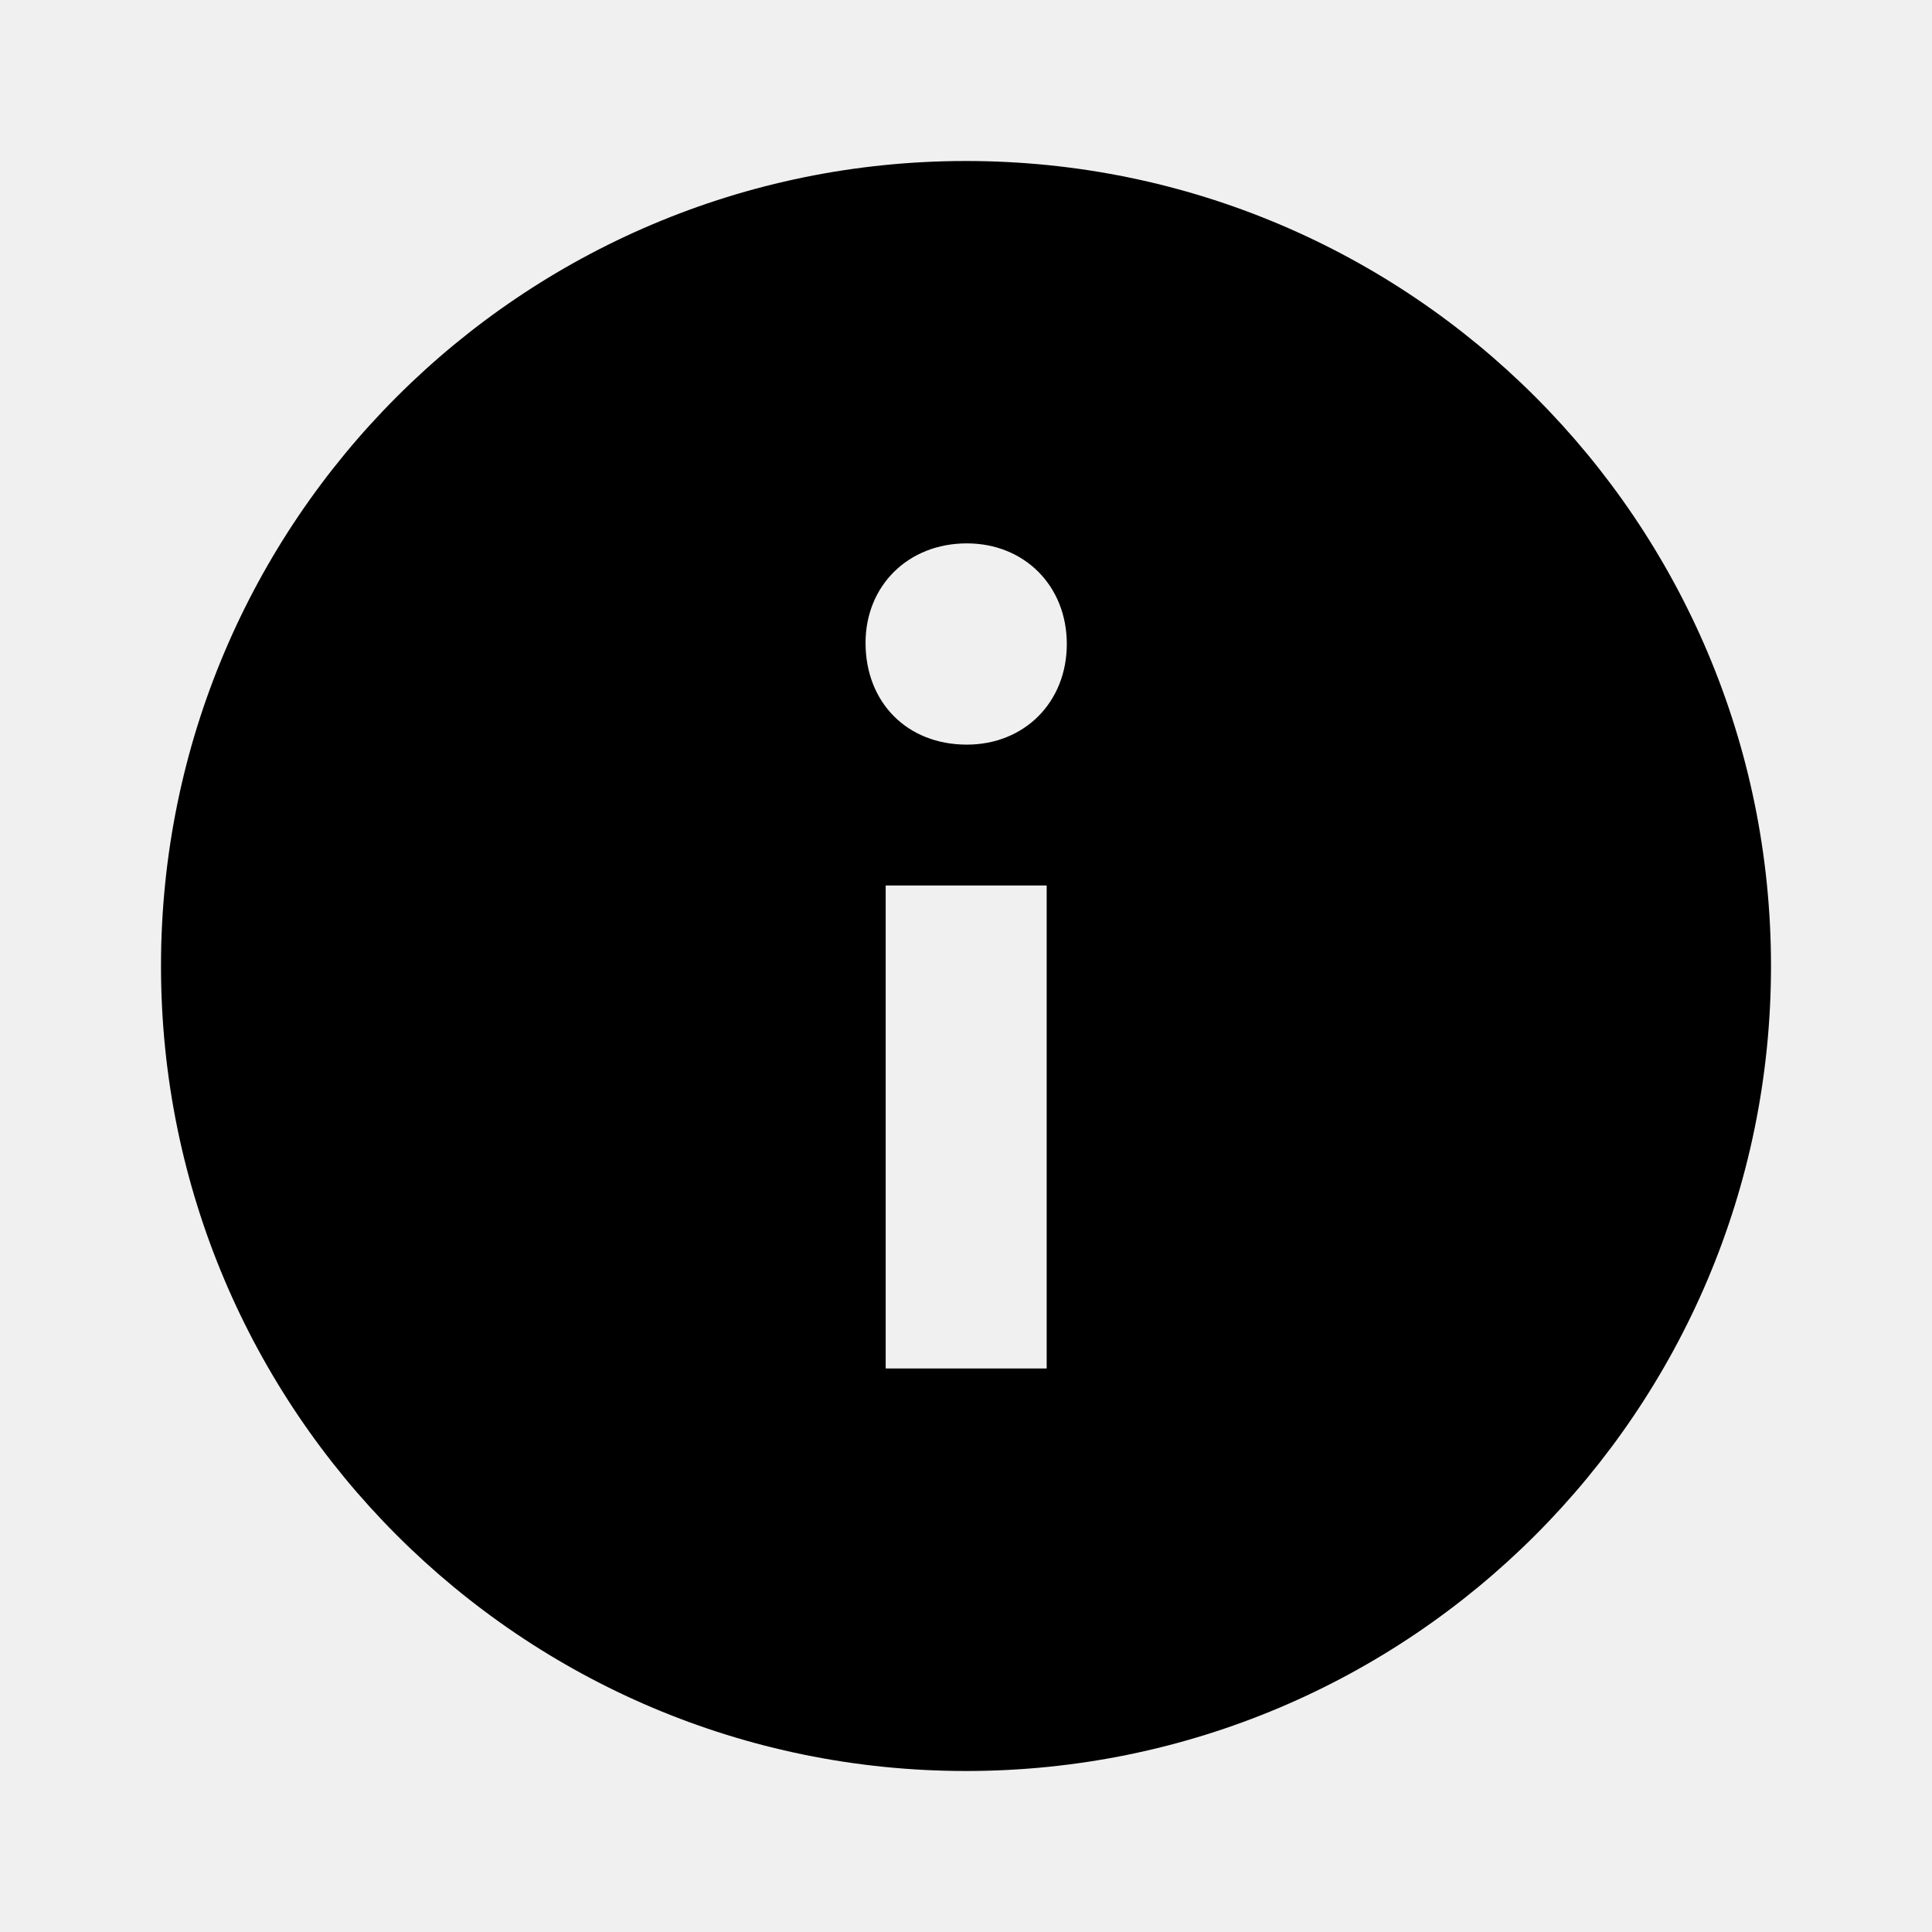
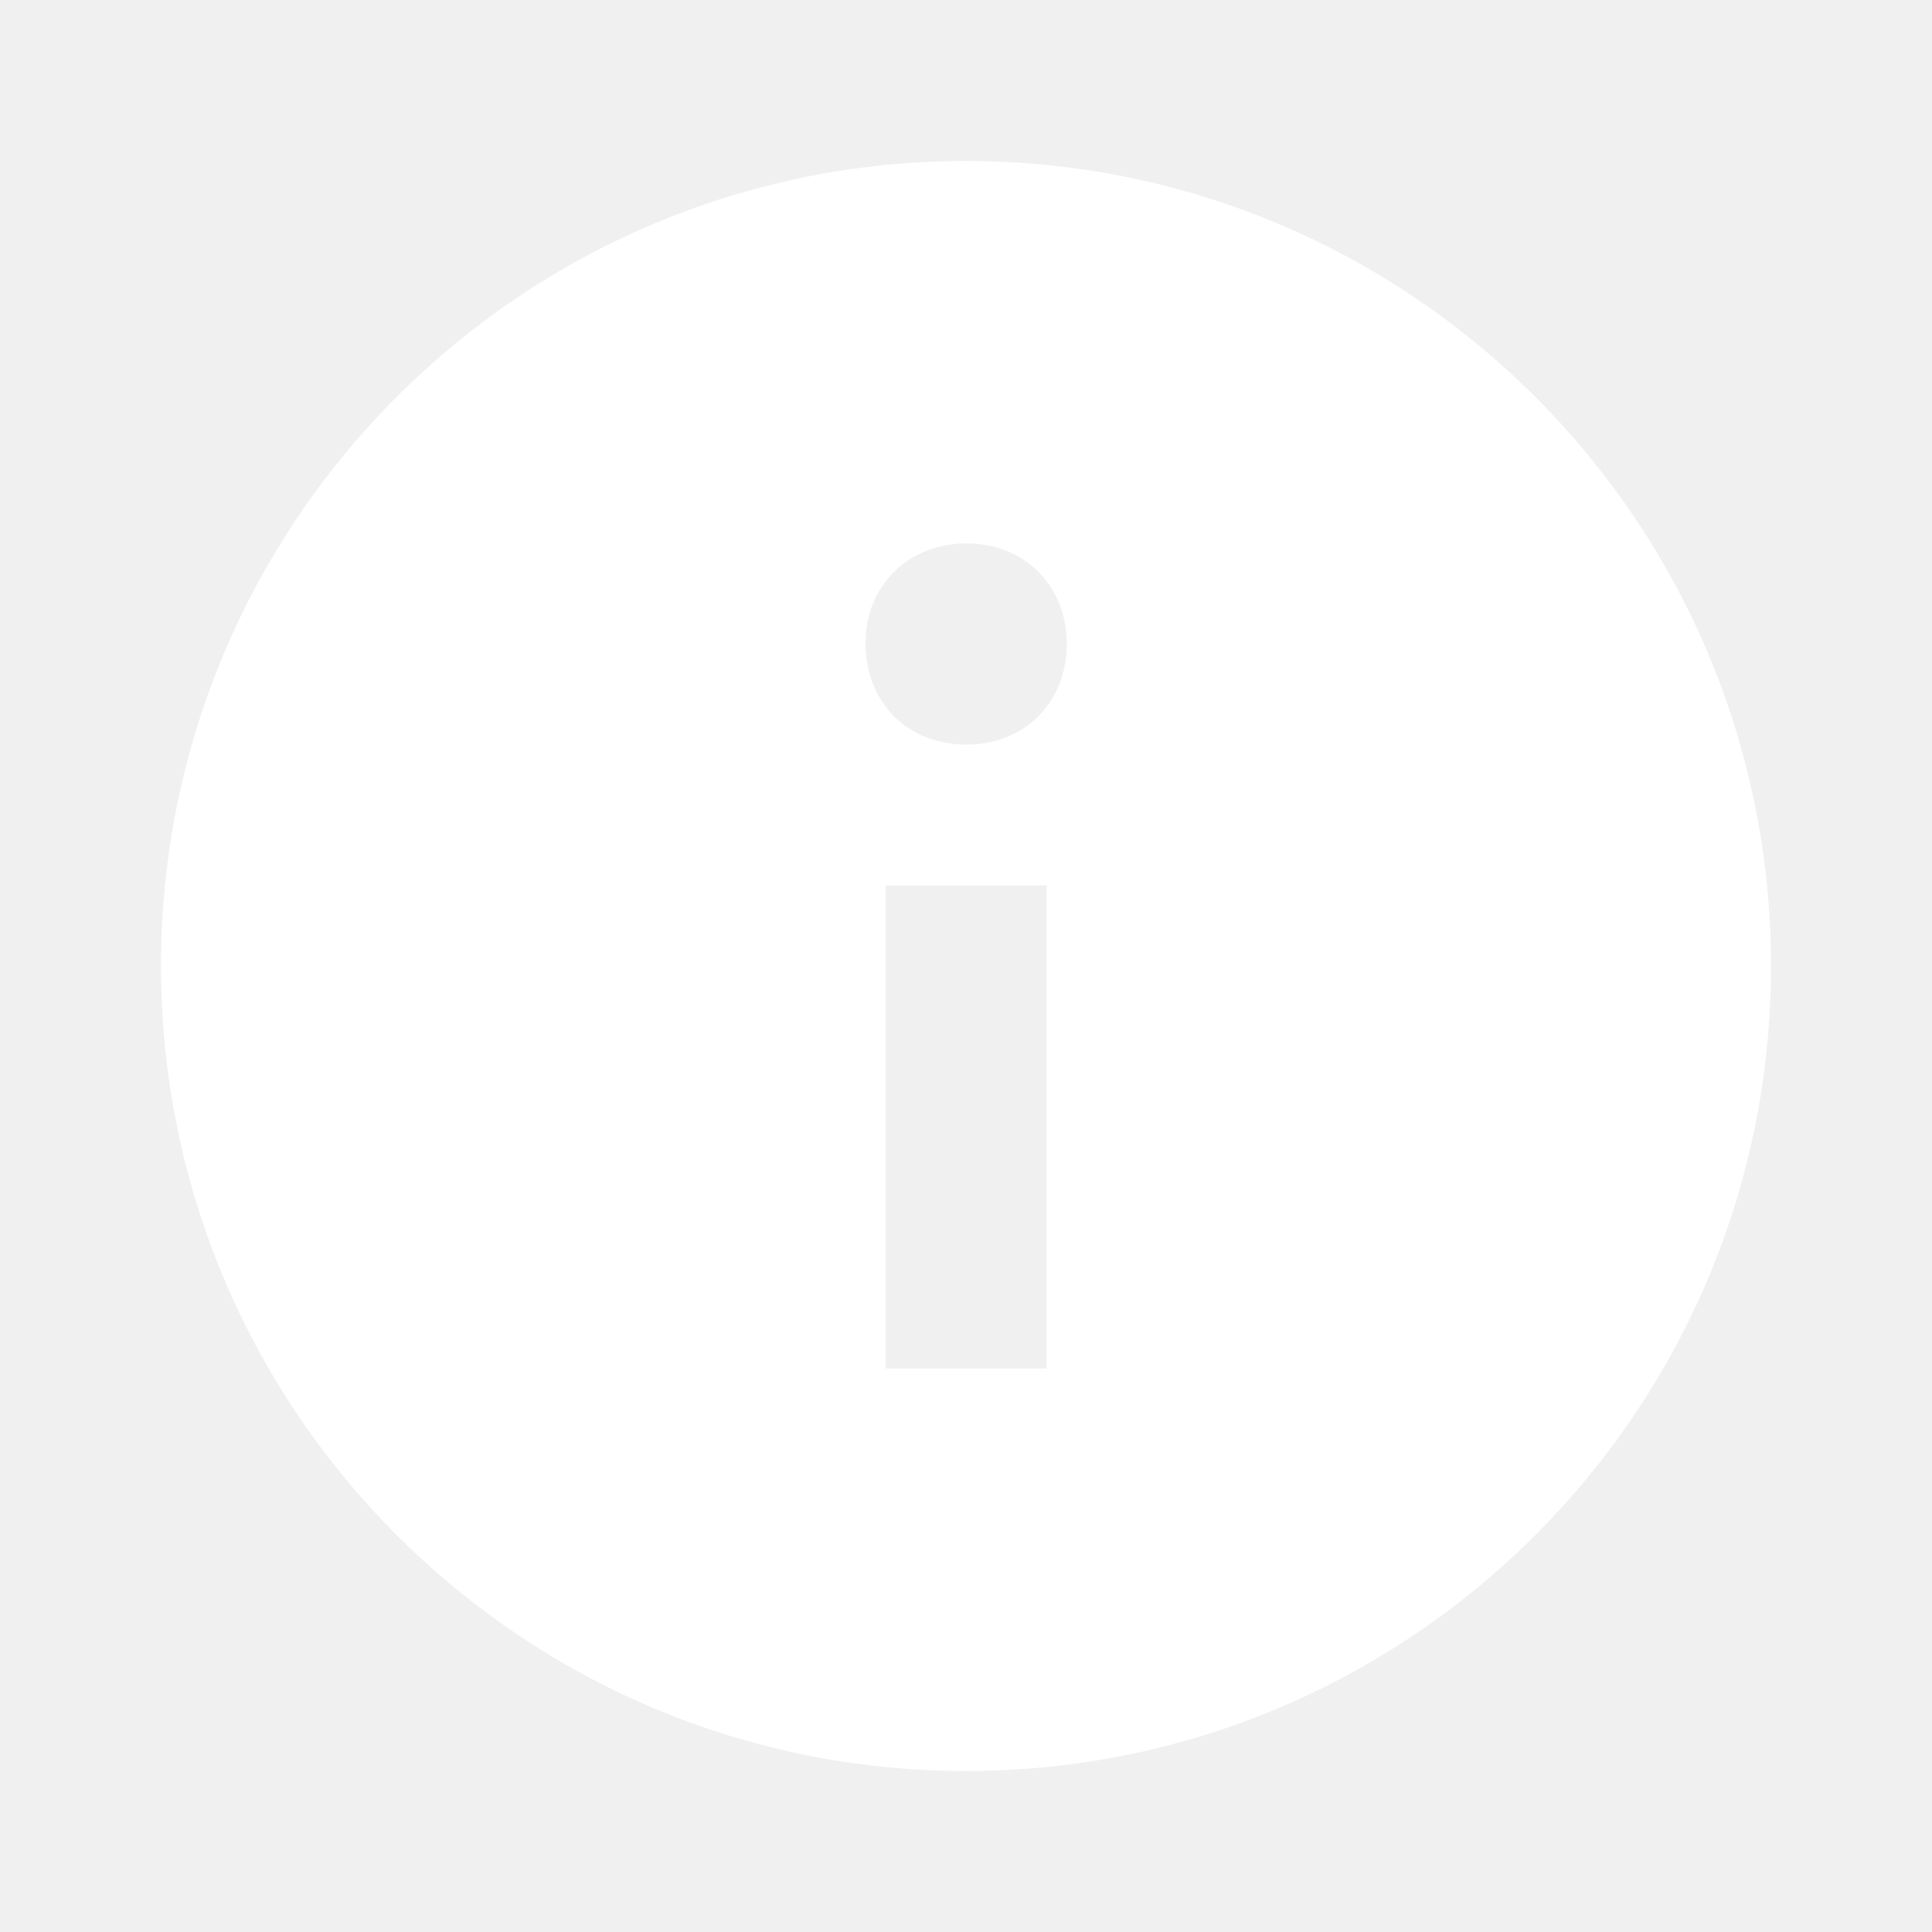
- <svg xmlns="http://www.w3.org/2000/svg" viewBox="0 0 512 512" version="1.1" fill="#000000">
+ <svg xmlns="http://www.w3.org/2000/svg" viewBox="0 0 512 512" version="1.1" fill="#fff">
  <g id="SVGRepo_bgCarrier" stroke-width="0" />
  <g id="SVGRepo_tracerCarrier" stroke-linecap="round" stroke-linejoin="round" />
  <g id="SVGRepo_iconCarrier">
    <g id="Page-1" stroke="none" stroke-width="1" fill="none" fill-rule="evenodd">
-       <g id="drop" fill="#000000" transform="translate(42.66667, 42.66667)">
+       <g id="drop" fill="#fff" transform="translate(42.66667, 42.66667)">
        <path d="M213.333,3.55271368e-14 C331.155,3.55271368e-14 426.667,95.512 426.667,213.333 C426.667,331.154 331.155,426.667 213.333,426.667 C95.513,426.667 3.55271368e-14,331.154 3.55271368e-14,213.333 C3.55271368e-14,95.512 95.513,3.55271368e-14 213.333,3.55271368e-14 Z M234.713,192 L192.047,192 L192.047,320 L234.713,320 L234.713,192 Z M213.55,101.333 C197.996,101.333 186.713,112.554 186.713,127.704 C186.713,143.468 197.699,154.667 213.55,154.667 C228.785,154.667 240.047,143.468 240.047,128 C240.047,112.554 228.785,101.333 213.55,101.333 Z" id="Shape"> </path>
      </g>
    </g>
  </g>
</svg>
